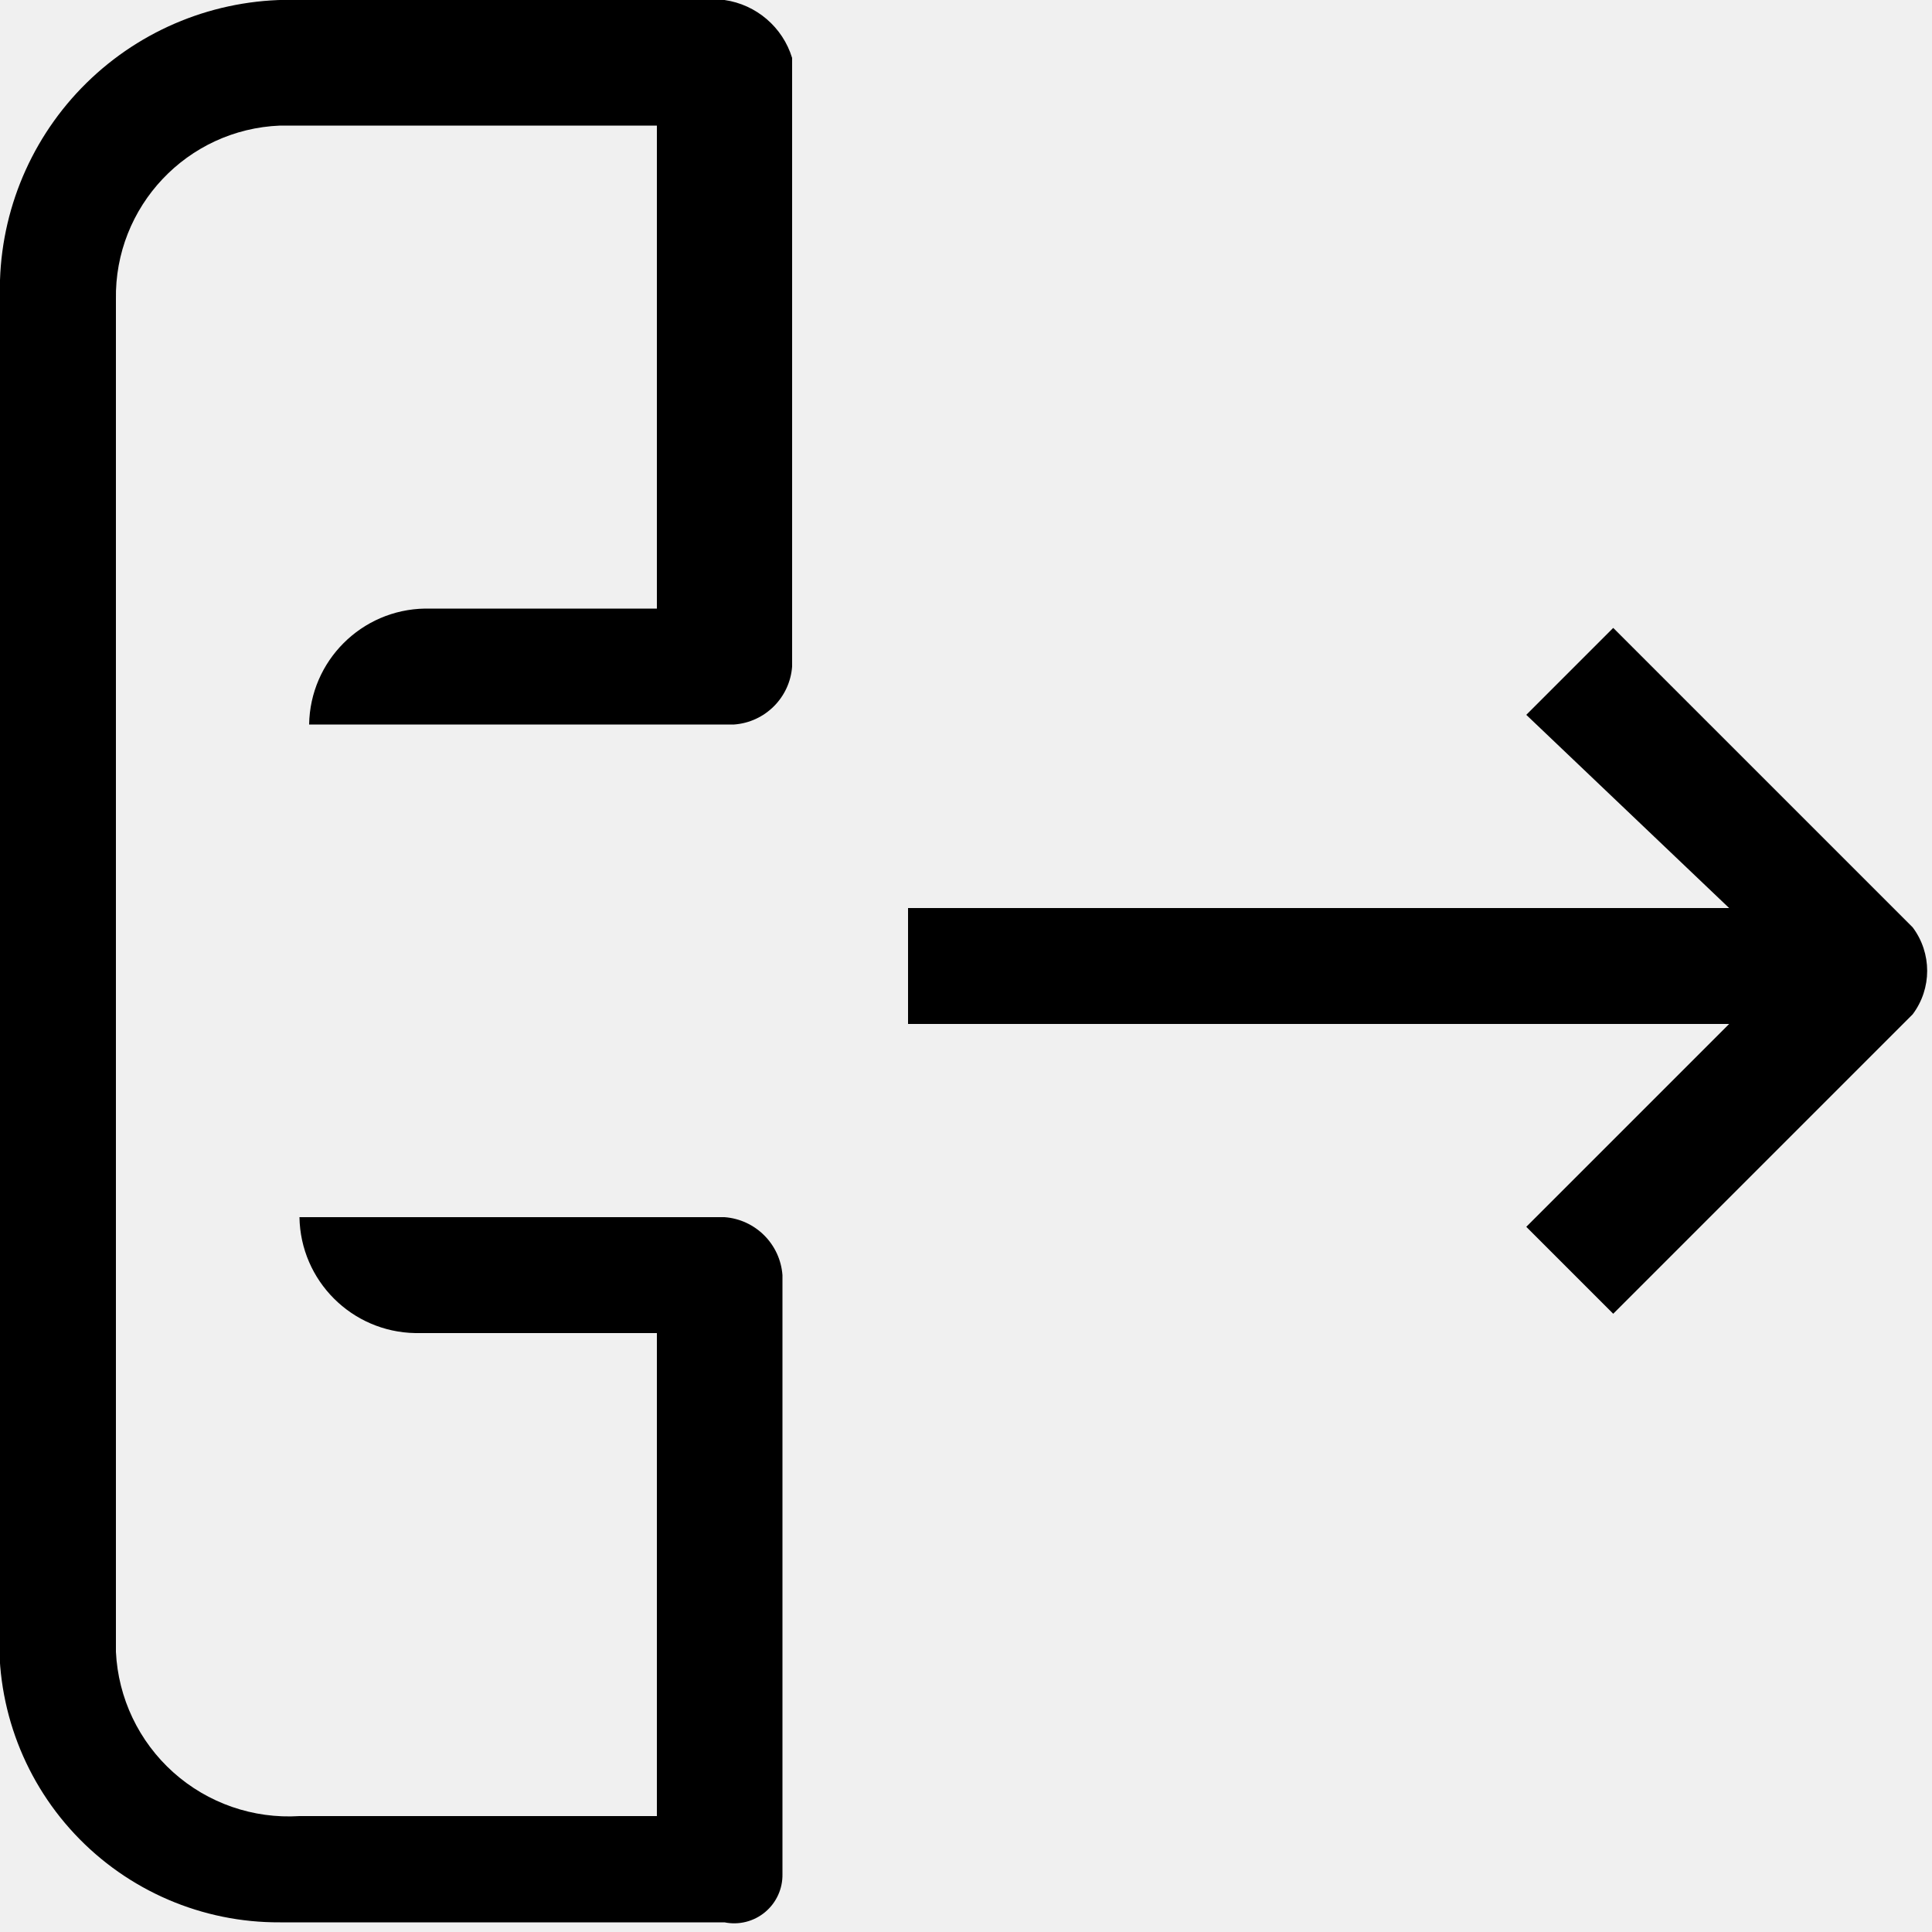
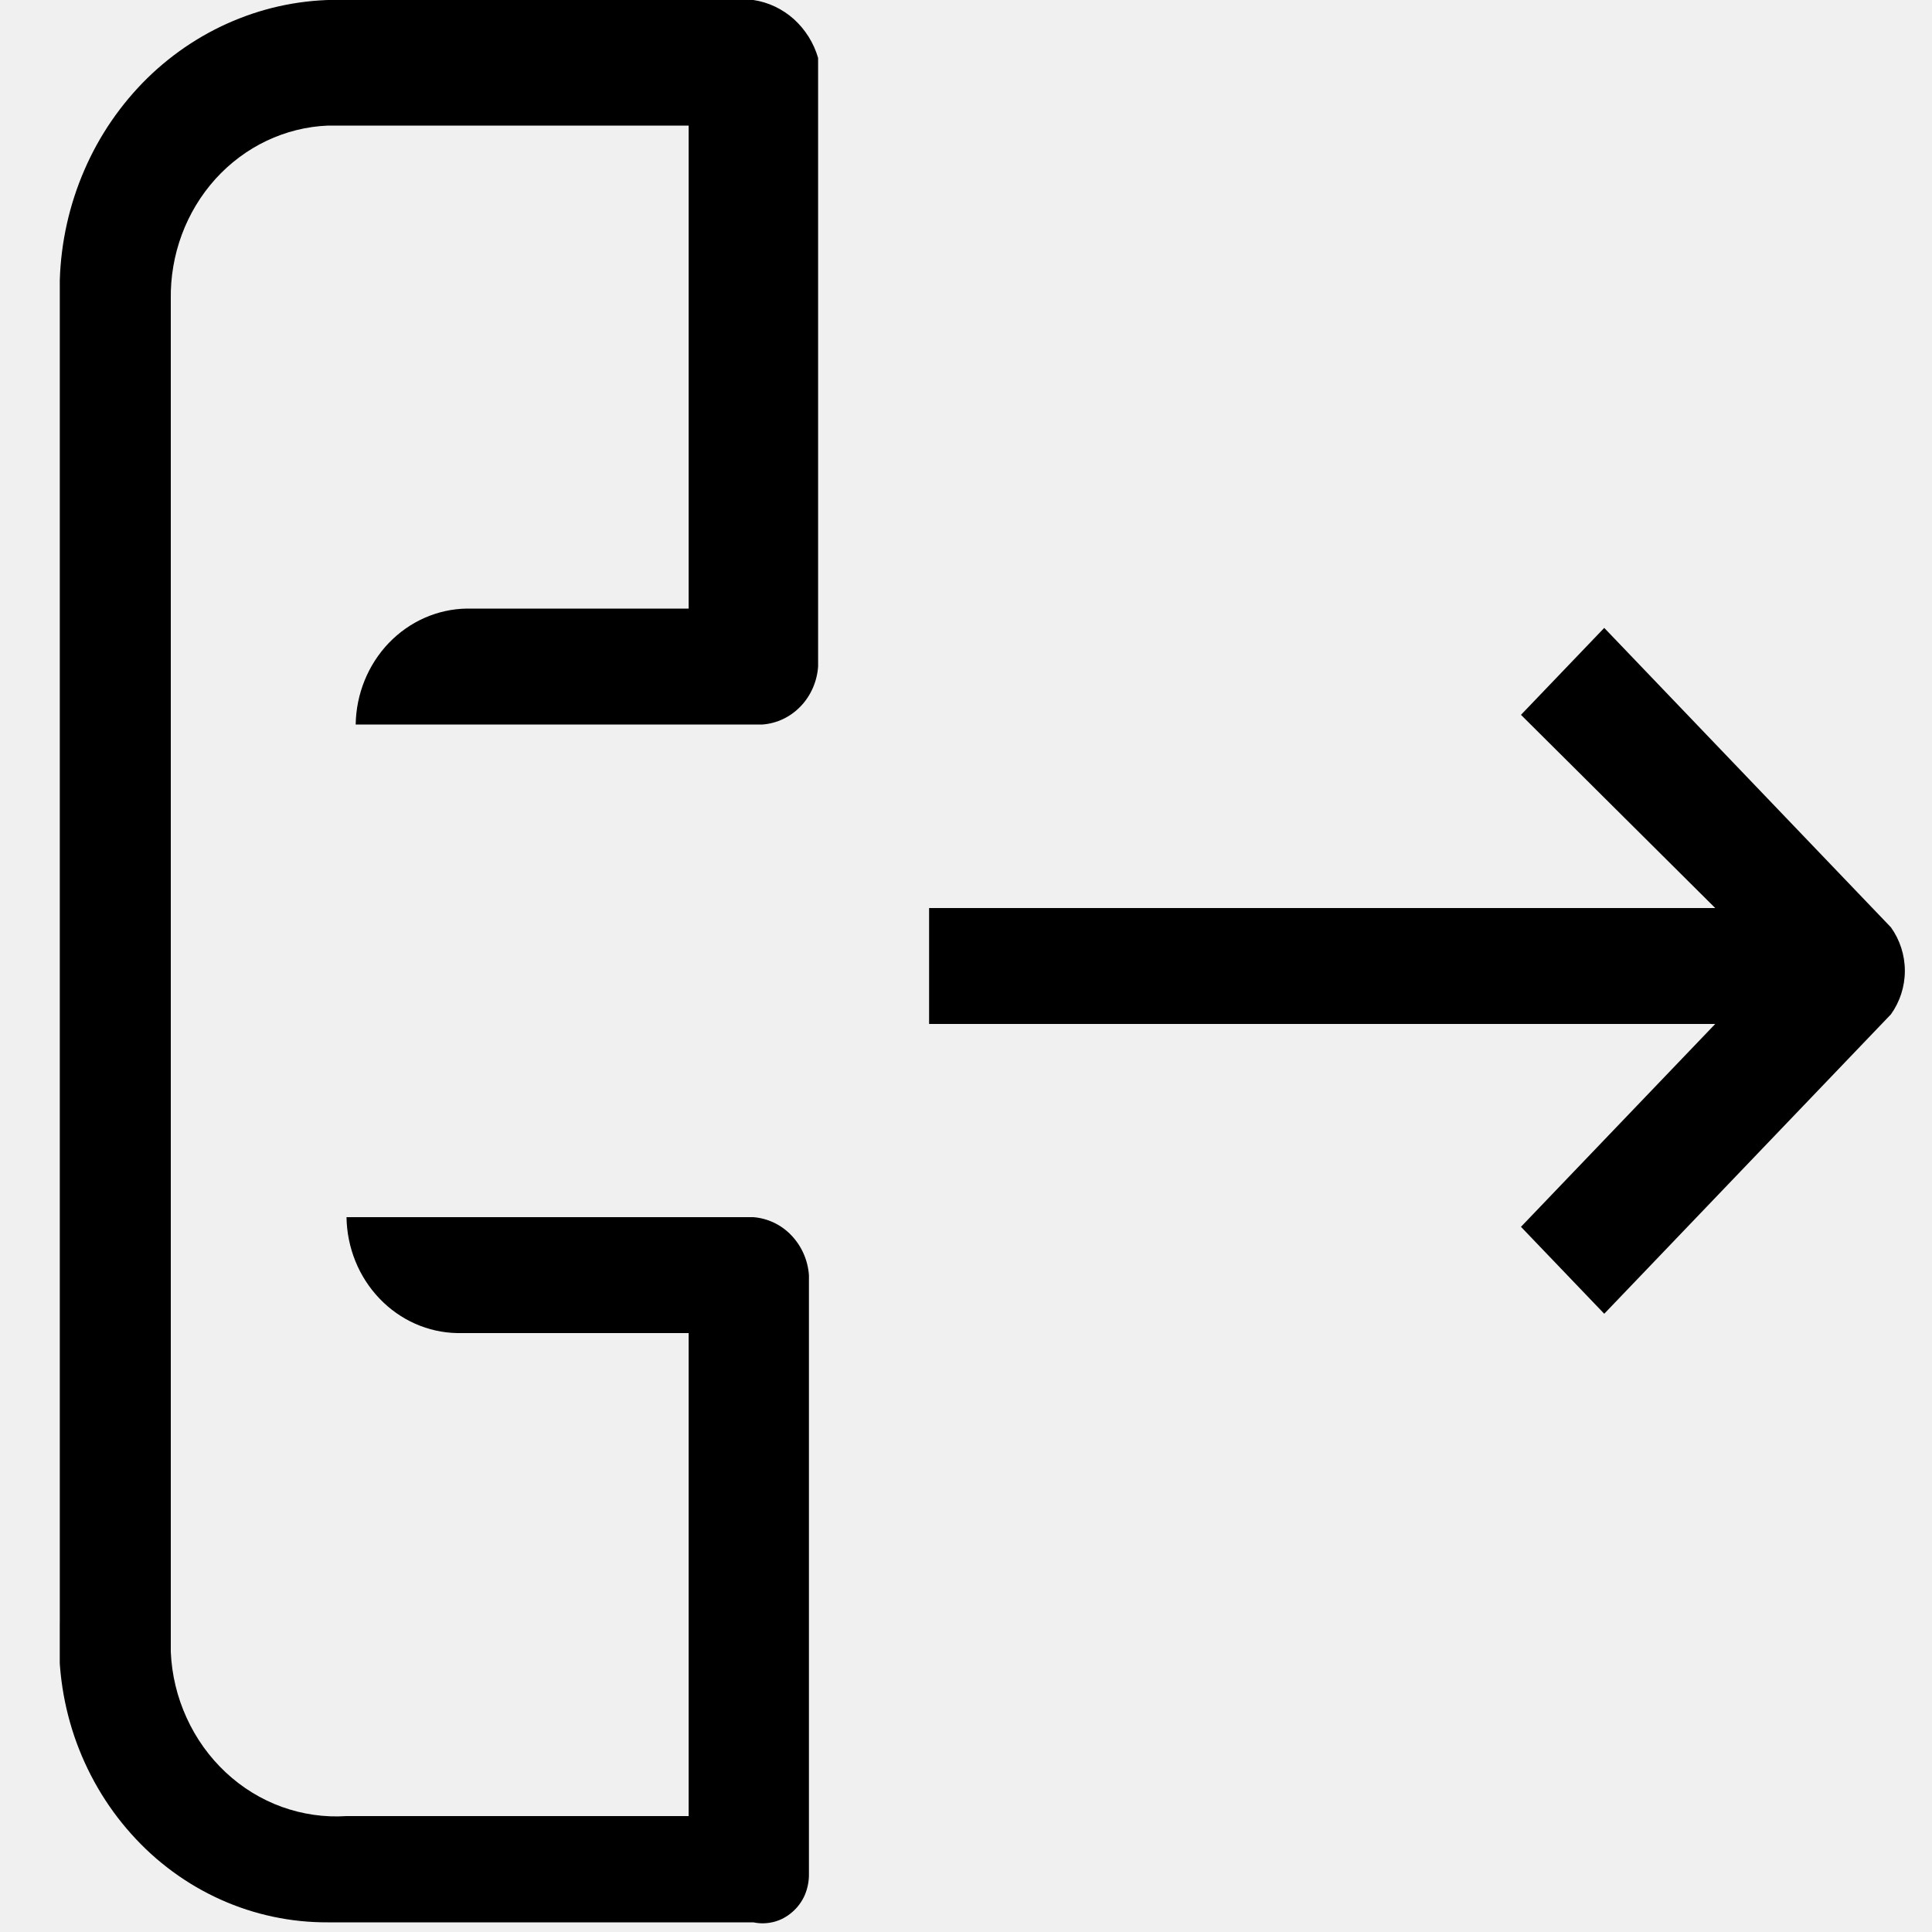
- <svg xmlns="http://www.w3.org/2000/svg" width="20" height="20" fill="none">
-   <g clip-path="url(#clip0_2403_1829)" fill="#000">
-     <path d="M17.9 9.4H9.4v1.2h8.5l-2.1 2.1.9.9 3.1-3.1a.75.75 0 0 0 0-.9l-3.1-3.1-.9.9 2.1 2zM8.1 19.4v-6.2a.65.65 0 0 0-.6-.6H3.1a1.22 1.22 0 0 0 1.2 1.2h2.5v5H3.1a1.79 1.79 0 0 1-1.9-1.7v-14a1.77 1.77 0 0 1 1.7-1.8h3.9v5H4.4a1.22 1.22 0 0 0-1.2 1.2h4.4a.65.65 0 0 0 .6-.6V.6a.86.86 0 0 0-.7-.6H3.1A3 3 0 0 0 0 2.9v13.9a2.89 2.89 0 0 0 2.9 3.1h4.6a.5.5 0 0 0 .6-.5z" />
+ <svg xmlns="http://www.w3.org/2000/svg" width="20" height="20" viewBox="0 0 20 20" fill="none">
+   <g clip-path="url(#clip0_2403_1625)">
+     <path d="M17.756 9.4H9.618V10.6H17.756L15.745 12.7L16.607 13.6L19.575 10.5C19.668 10.37 19.719 10.212 19.719 10.05C19.719 9.888 19.668 9.73 19.575 9.6L16.607 6.5L15.745 7.4L17.756 9.4Z" fill="black" />
+     <path d="M8.374 19.4V13.2C8.363 13.045 8.298 12.899 8.193 12.789C8.088 12.678 7.948 12.612 7.799 12.6H3.587C3.592 12.917 3.714 13.219 3.929 13.443C4.143 13.667 4.432 13.795 4.735 13.8H7.129V18.8H3.587C3.36 18.815 3.133 18.782 2.918 18.705C2.703 18.627 2.506 18.506 2.337 18.348C2.167 18.189 2.03 17.998 1.932 17.783C1.834 17.569 1.778 17.337 1.768 17.1V3.1C1.76 2.637 1.926 2.19 2.23 1.853C2.534 1.517 2.952 1.318 3.395 1.3H7.129V6.3H4.831C4.528 6.305 4.239 6.433 4.024 6.657C3.81 6.881 3.687 7.183 3.682 7.5H7.895C8.044 7.488 8.183 7.422 8.289 7.311C8.394 7.201 8.458 7.055 8.469 6.9V0.6C8.424 0.444 8.336 0.305 8.218 0.198C8.099 0.092 7.954 0.023 7.799 1.23734e-05H3.587C3.209 -0.013 2.833 0.051 2.48 0.19C2.127 0.328 1.803 0.538 1.527 0.807C1.252 1.077 1.029 1.4 0.874 1.759C0.718 2.118 0.631 2.506 0.619 2.9V16.8C0.591 17.198 0.642 17.597 0.769 17.973C0.897 18.349 1.097 18.693 1.358 18.984C1.618 19.276 1.934 19.507 2.285 19.665C2.635 19.822 3.013 19.902 3.395 19.9H7.799C7.87 19.915 7.942 19.913 8.012 19.895C8.082 19.877 8.146 19.842 8.201 19.794C8.257 19.746 8.301 19.686 8.331 19.618C8.36 19.549 8.375 19.475 8.374 19.4Z" fill="black" />
  </g>
  <defs>
-     <clipPath id="clip0_2403_1829">
-       <path fill="#fff" d="M0 0h20v20H0z" />
+     <clipPath id="clip0_2403_1625">
+       <rect width="19.148" height="20" fill="white" transform="translate(0.618652)" />
    </clipPath>
  </defs>
</svg>
